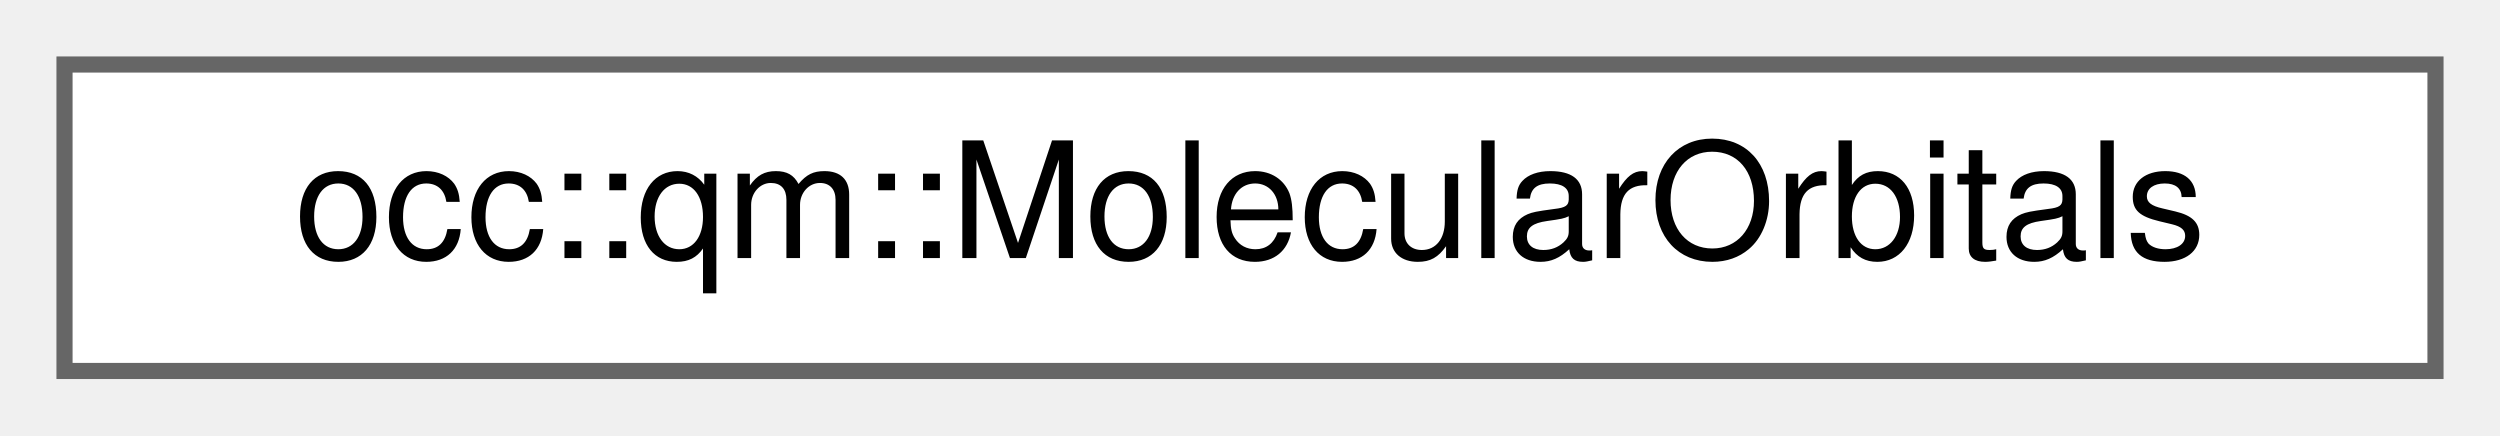
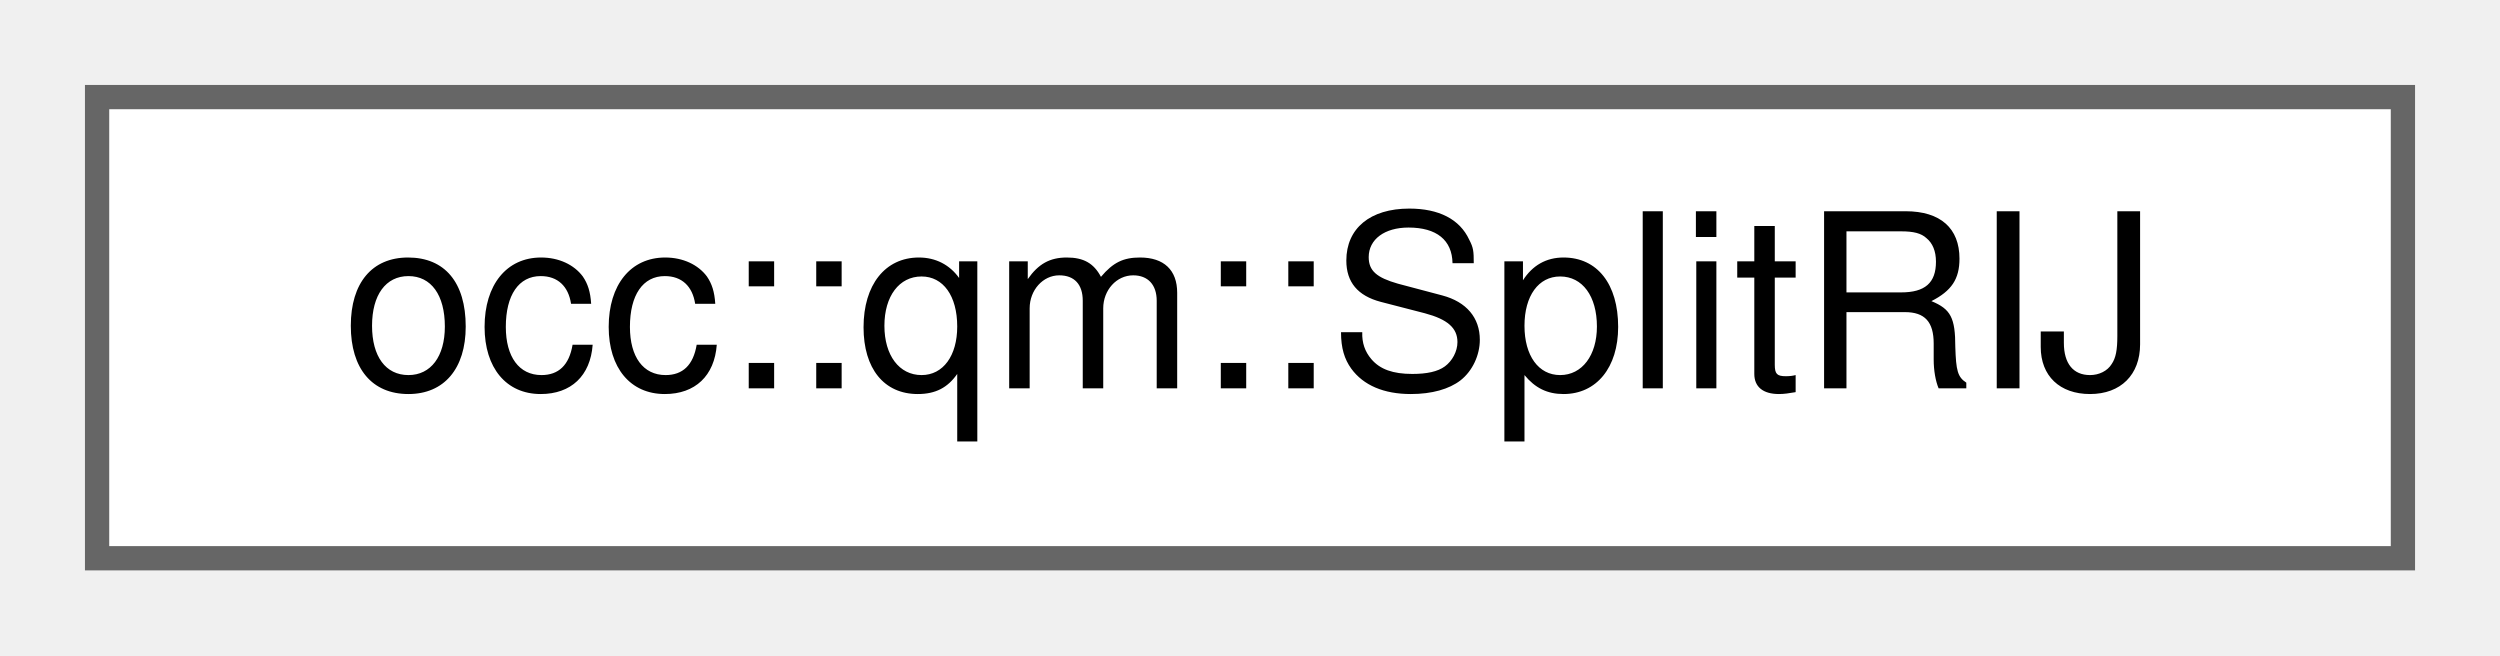
- <svg xmlns="http://www.w3.org/2000/svg" xmlns:xlink="http://www.w3.org/1999/xlink" width="155pt" height="27pt" viewBox="0.00 0.00 155.00 27.00">
+ <svg xmlns="http://www.w3.org/2000/svg" xmlns:xlink="http://www.w3.org/1999/xlink" width="103pt" height="27pt" viewBox="0.00 0.00 103.00 27.00">
  <g id="graph0" class="graph" transform="scale(1 1) rotate(0) translate(4 23)">
    <g id="Node000000" class="node">
      <g id="a_Node000000">
-         <a xlink:href="structocc_1_1qm_1_1MolecularOrbitals.html" target="_top" xlink:title=" ">
-           <polygon fill="white" stroke="#666666" points="147,-19 0,-19 0,0 147,0 147,-19" />
-           <text text-anchor="middle" x="73.5" y="-7" font-family="Helvetica,sans-Serif" font-size="10.00">occ::qm::MolecularOrbitals</text>
+         <a xlink:href="classocc_1_1qm_1_1SplitRIJ.html" target="_top" xlink:title="Split-RI-J: Coulomb matrix via Hermite Gaussian basis (Neese 2003)">
+           <polygon fill="white" stroke="#666666" points="95,-19 0,-19 0,0 95,0 95,-19" />
+           <text text-anchor="middle" x="47.5" y="-7" font-family="Helvetica,sans-Serif" font-size="10.00">occ::qm::SplitRIJ</text>
        </a>
      </g>
    </g>
  </g>
</svg>
